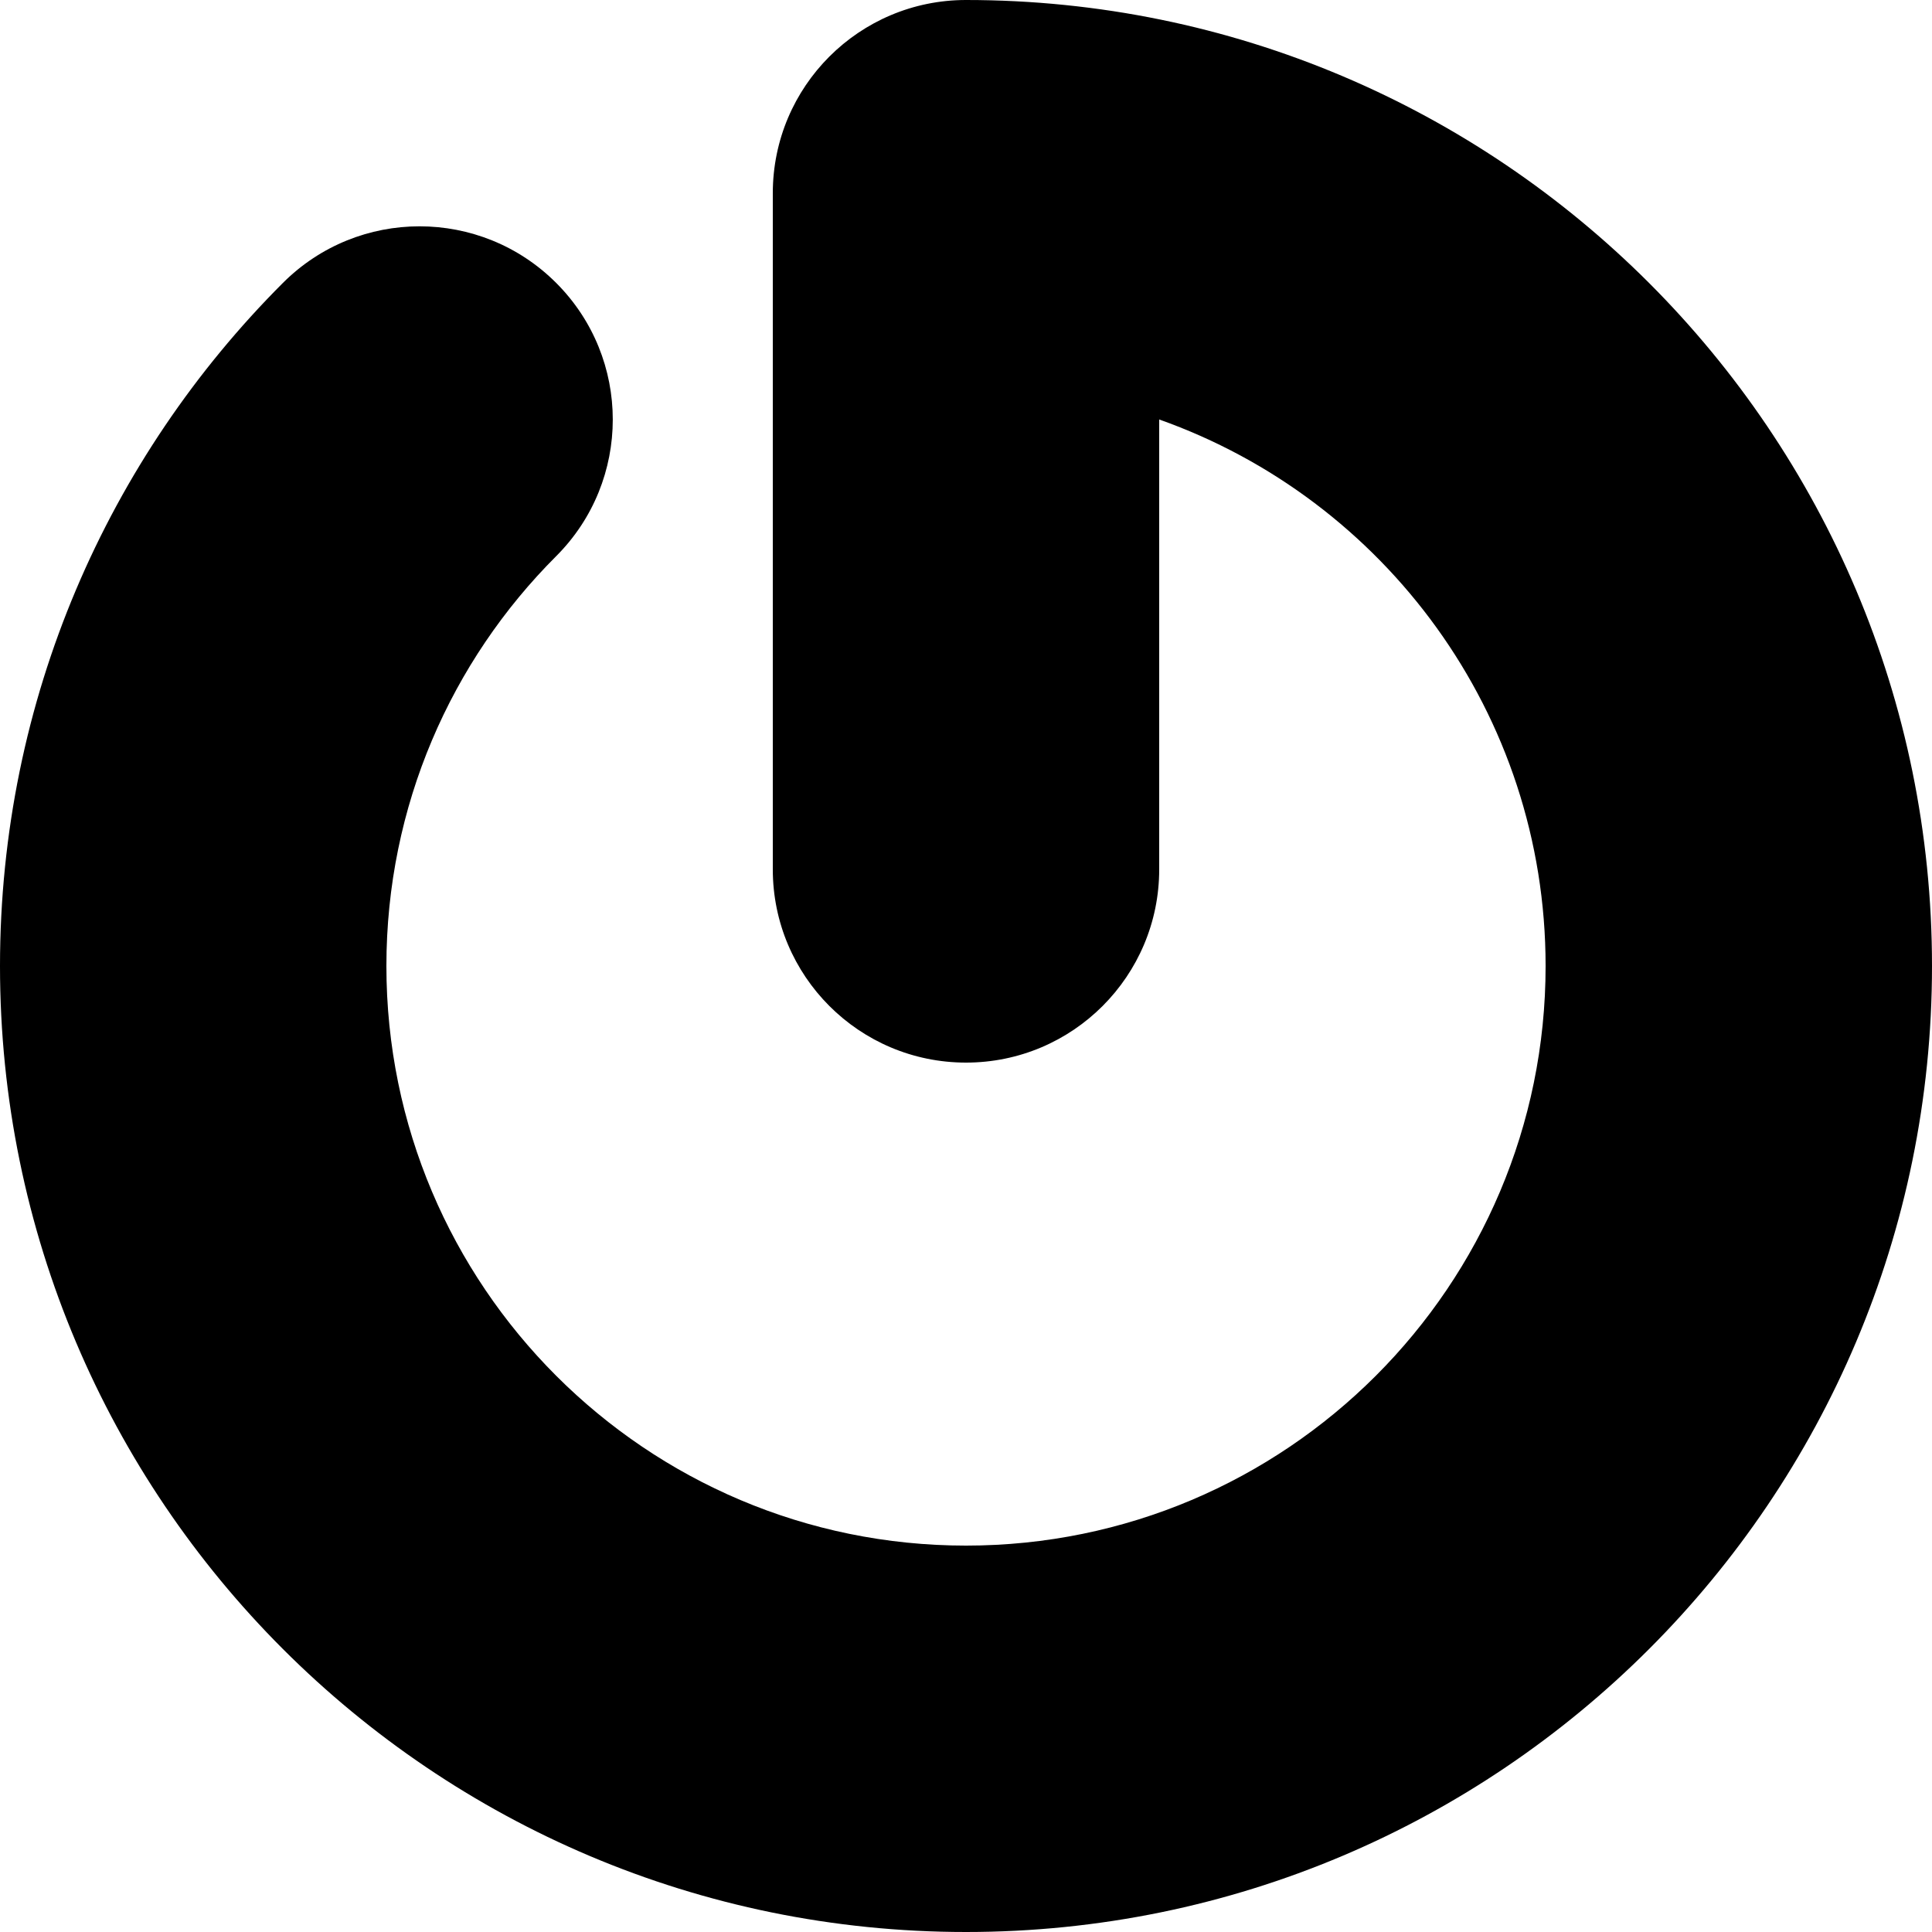
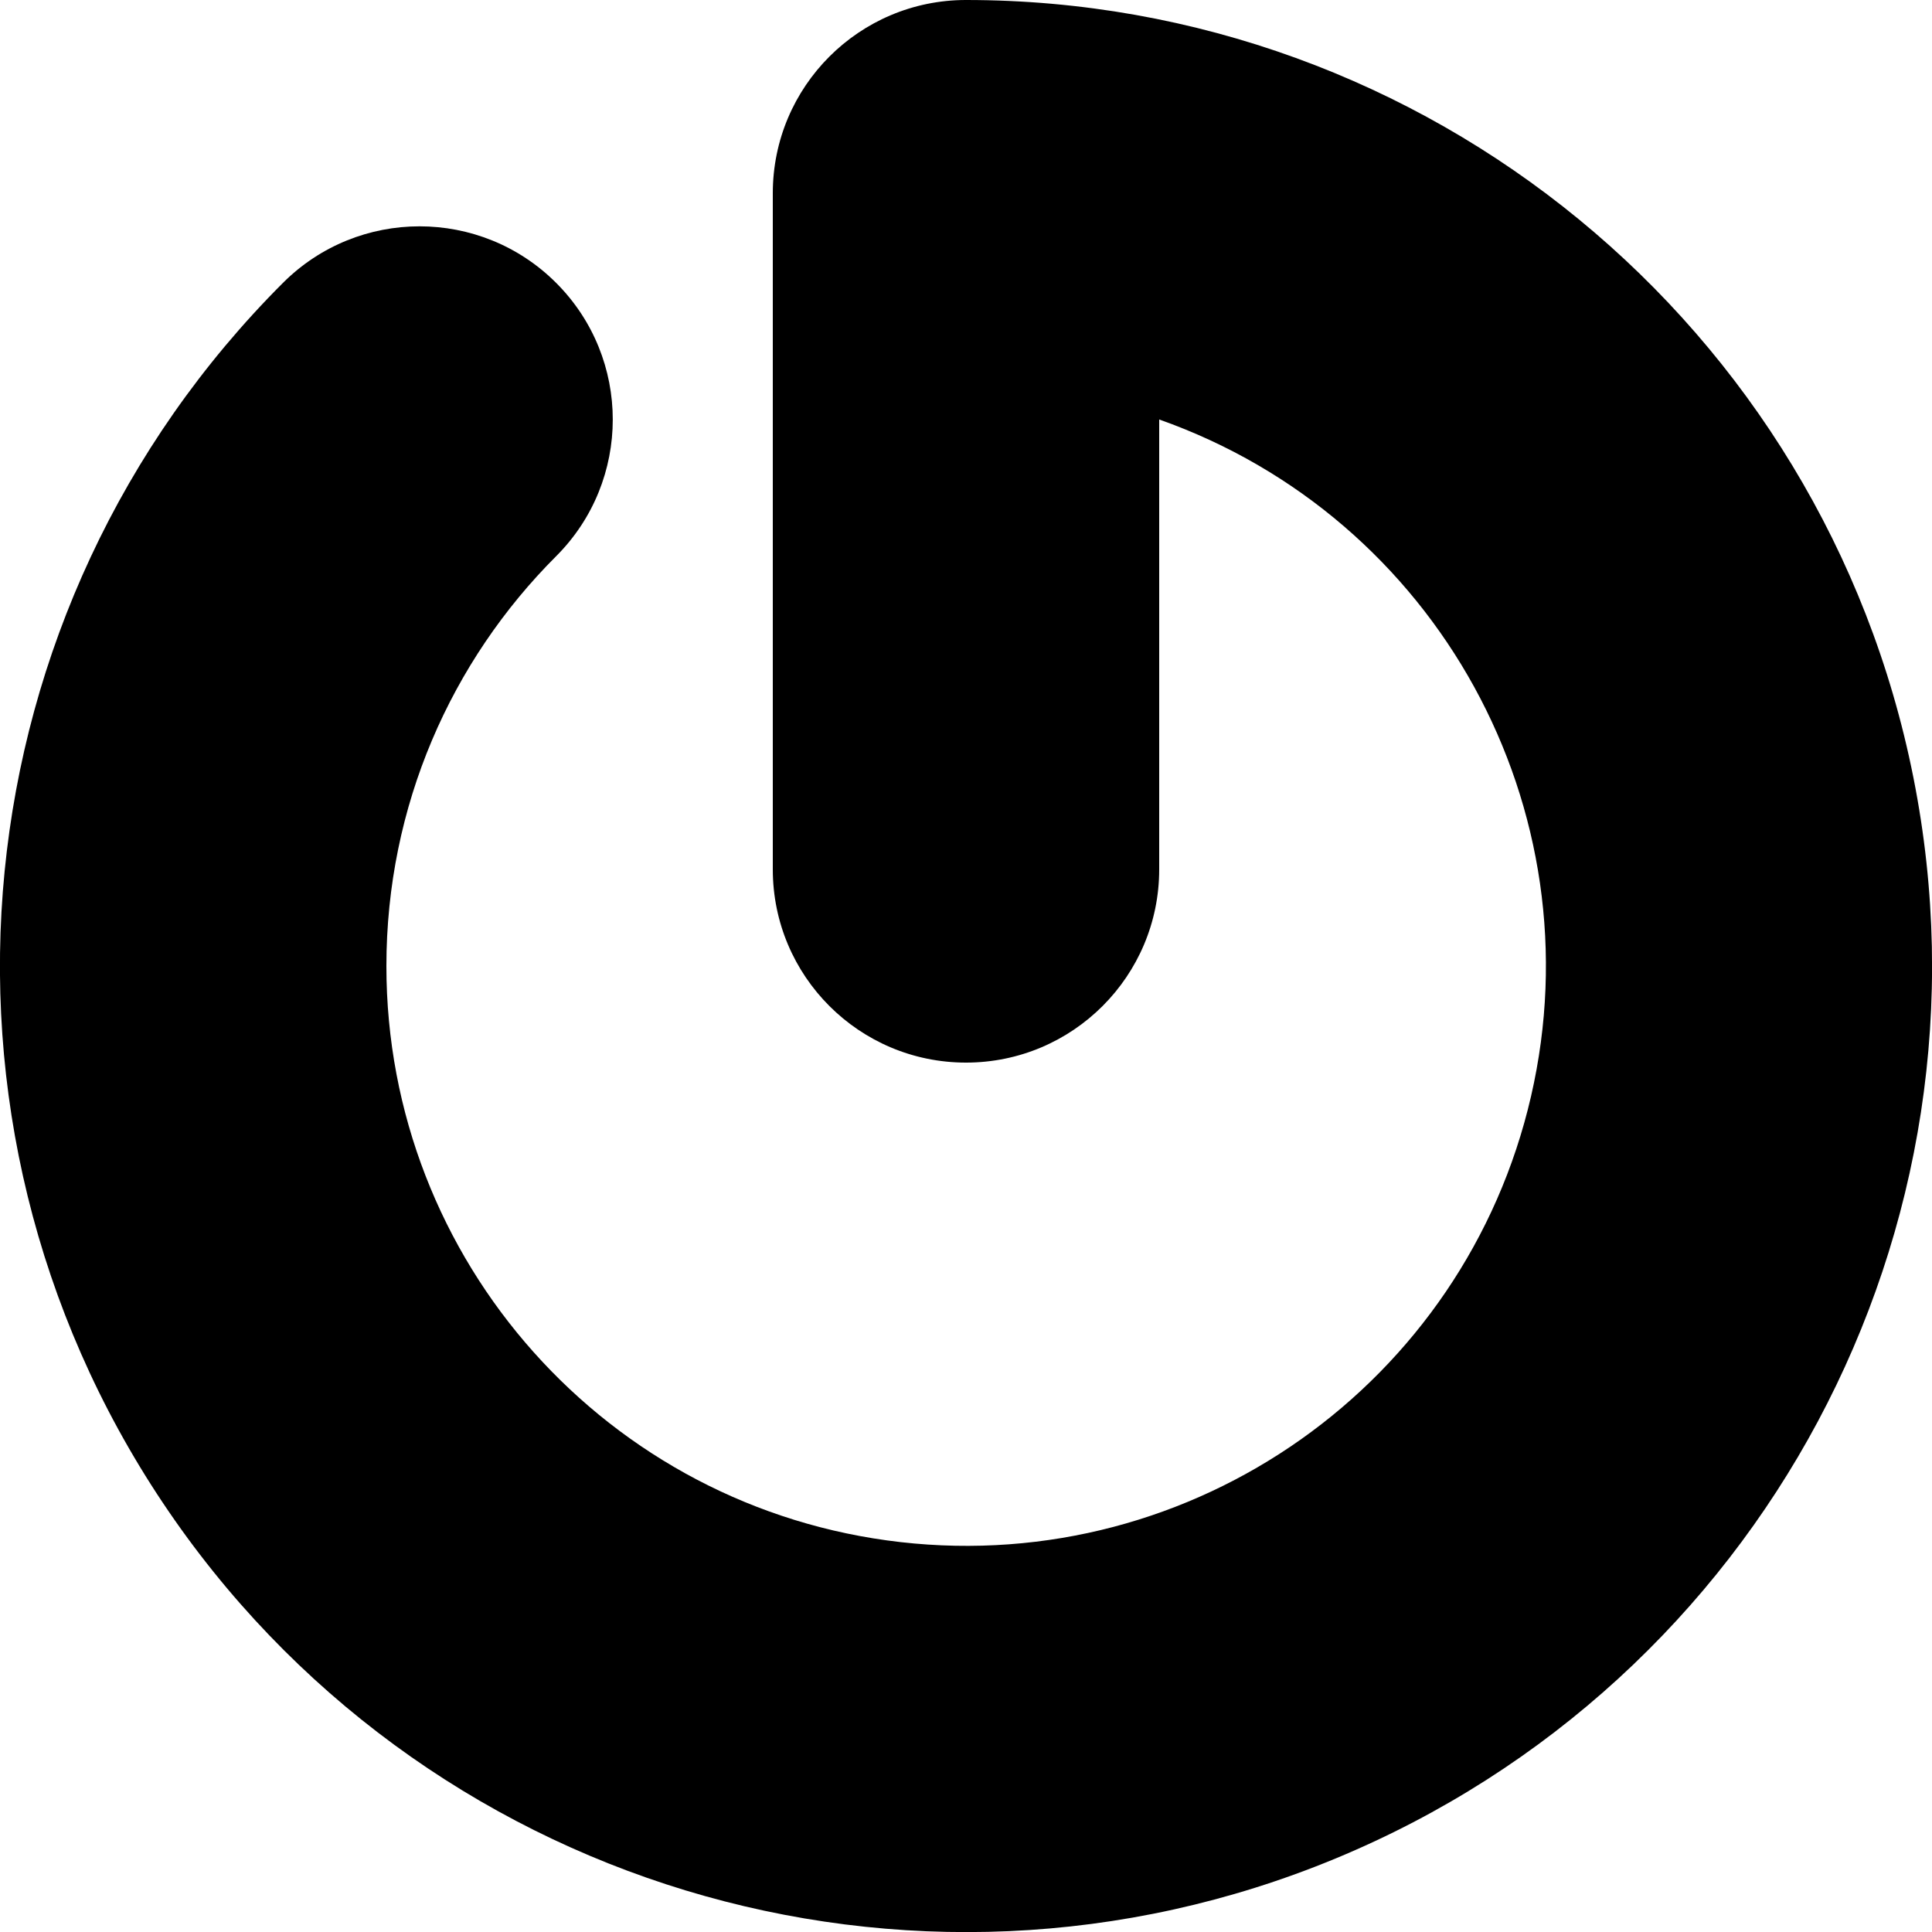
- <svg xmlns="http://www.w3.org/2000/svg" viewBox="0 0 16 16" fill-rule="evenodd" clip-rule="evenodd" stroke-linejoin="round" stroke-miterlimit="1.414">
-   <path d="M8 0c-.884 0-1.6.716-1.6 1.6v5.6c0 .883.716 1.6 1.6 1.6.884 0 1.6-.717 1.6-1.6V3.474c1.864.66 3.2 2.436 3.2 4.526 0 2.65-2.15 4.8-4.8 4.8S3.2 10.65 3.2 8c0-1.326.537-2.526 1.406-3.394.625-.625.625-1.638 0-2.263s-1.638-.625-2.263 0C.896 3.79 0 5.79 0 8c0 4.418 3.582 8 8 8s8-3.582 8-8-3.582-8-8-8" fill-rule="nonzero" />
+ <svg xmlns="http://www.w3.org/2000/svg" fill-rule="evenodd" stroke-miterlimit="1.414" viewBox="0 0 16 16" clip-rule="evenodd" stroke-linejoin="round">
+   <path fill-rule="nonzero" d="M8 0a1.6 1.6 0 0 0-1.6 1.6v5.6a1.6 1.6 0 0 0 3.2 0V3.474A4.801 4.801 0 1 1 3.2 8c0-1.326.537-2.526 1.406-3.394a1.6 1.6 0 1 0-2.263-2.263A8 8 0 1 0 8 0" />
</svg>
